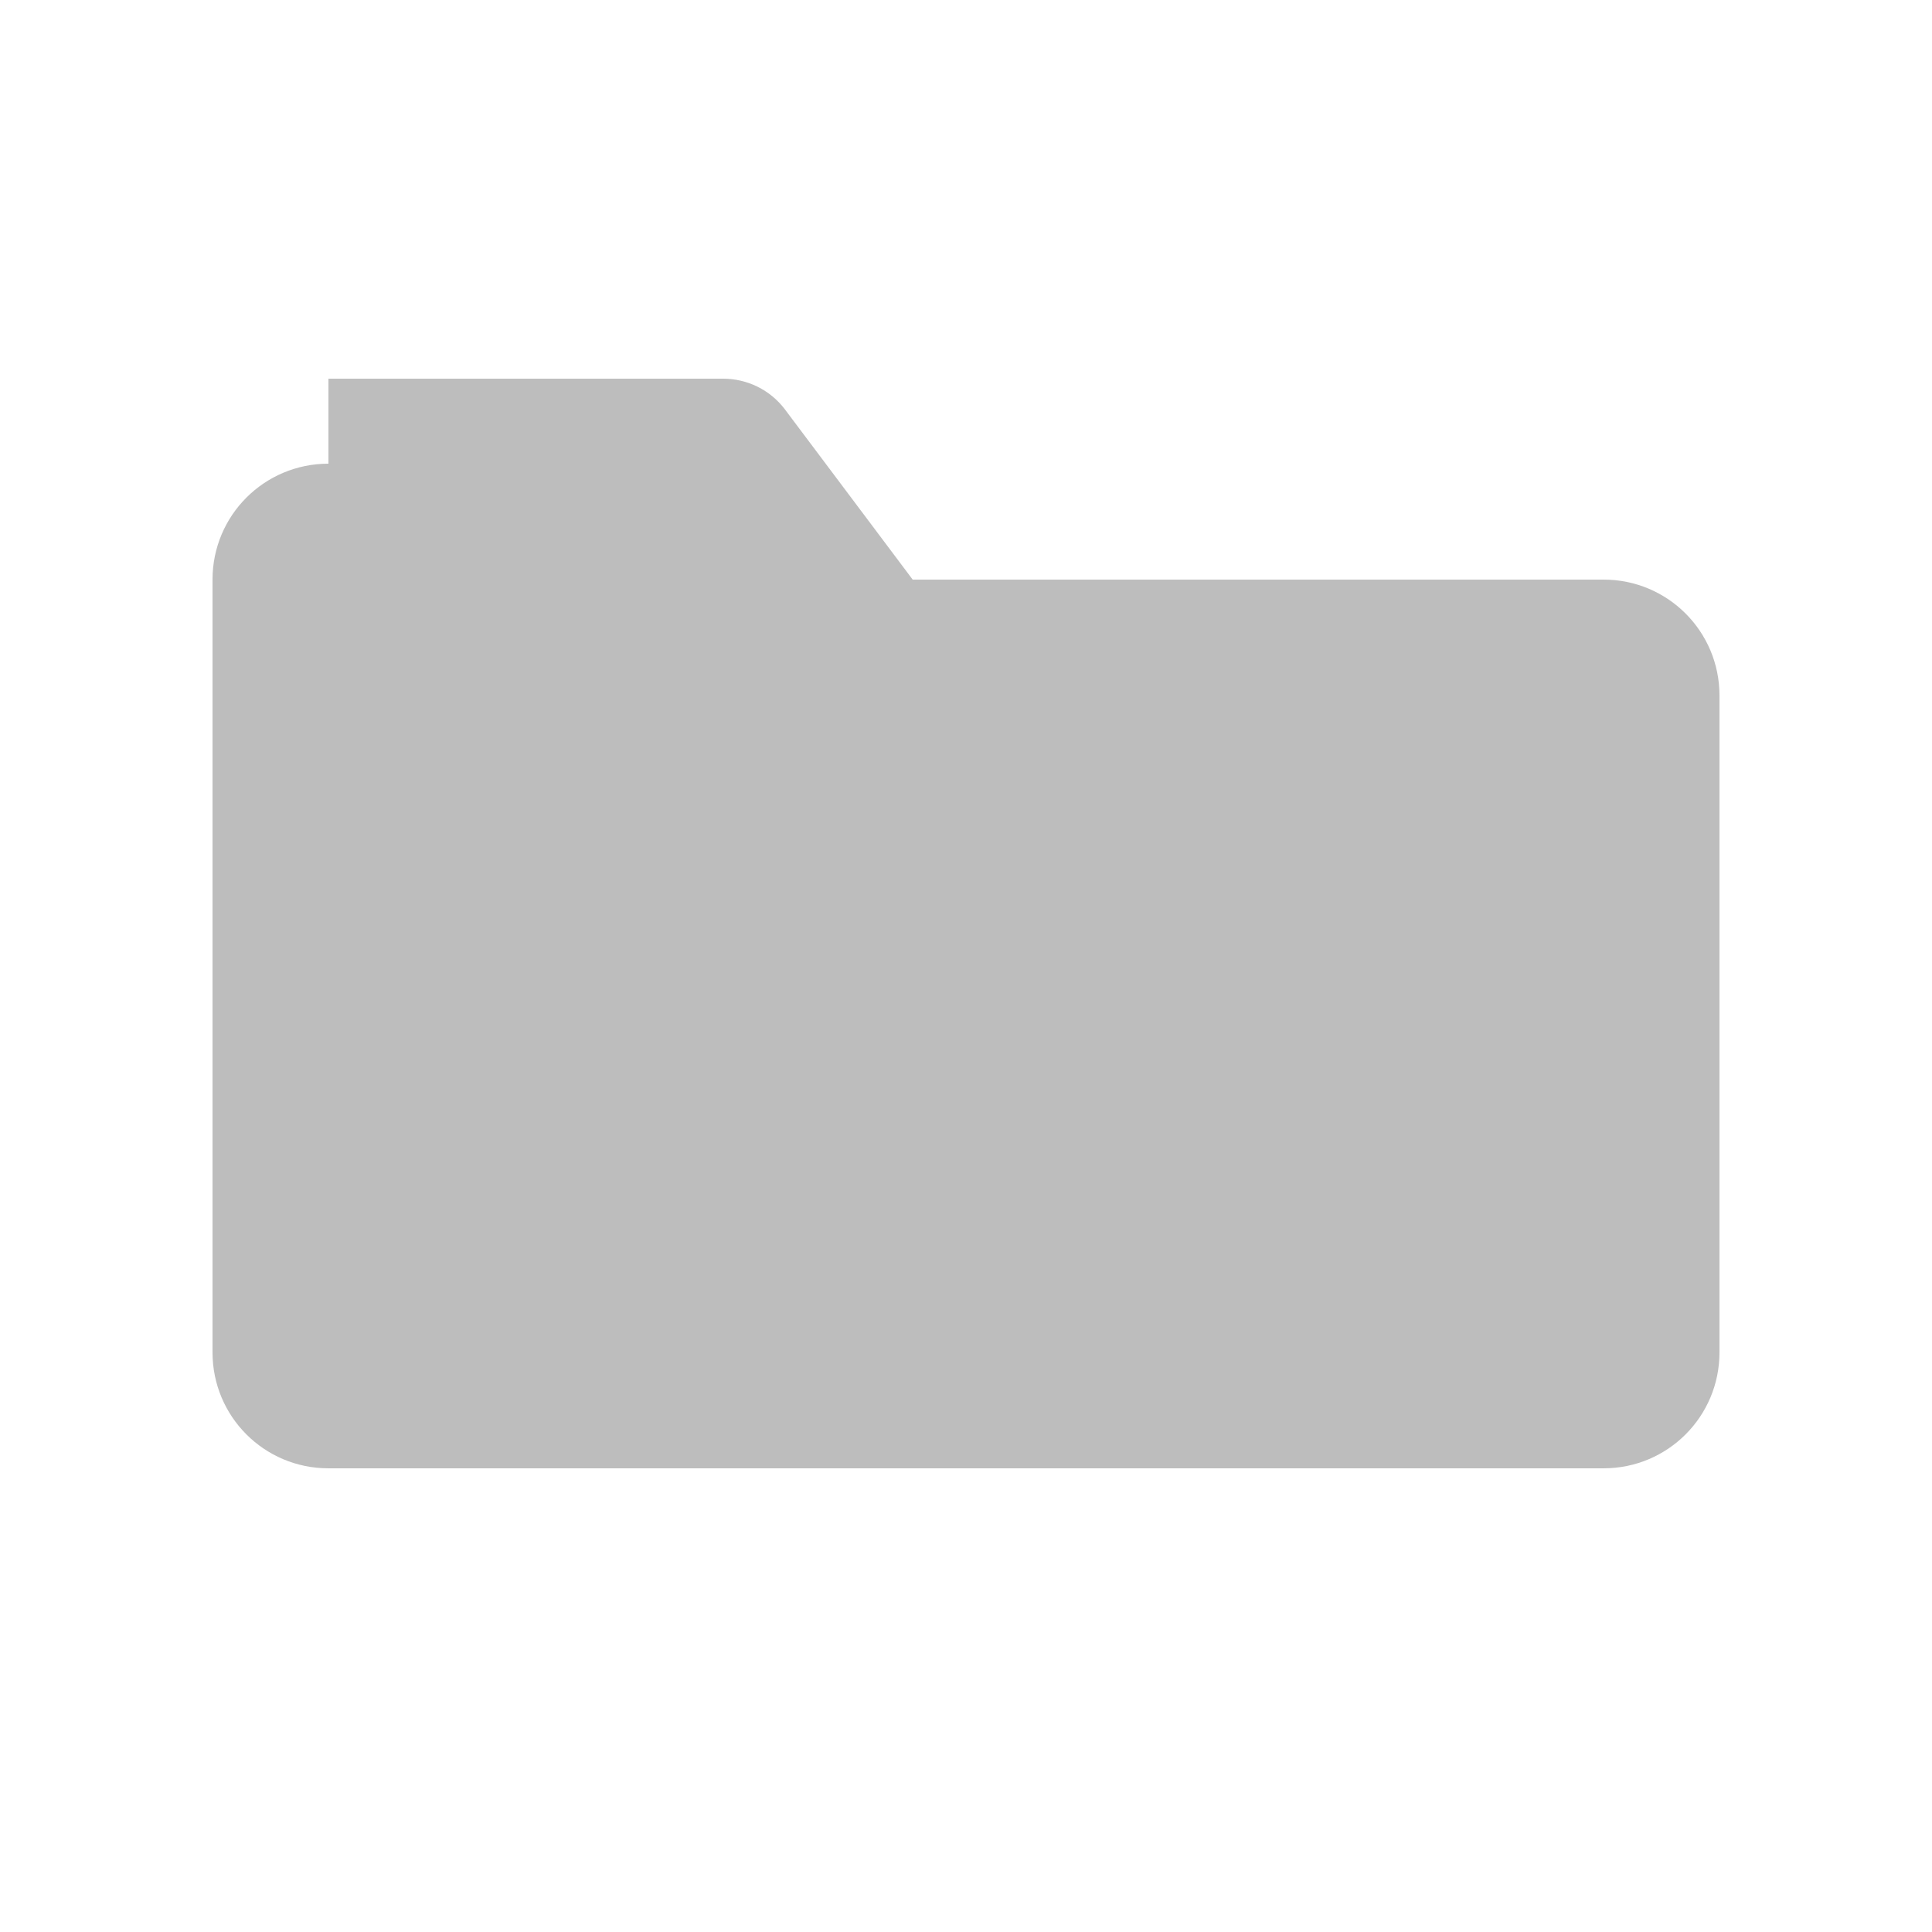
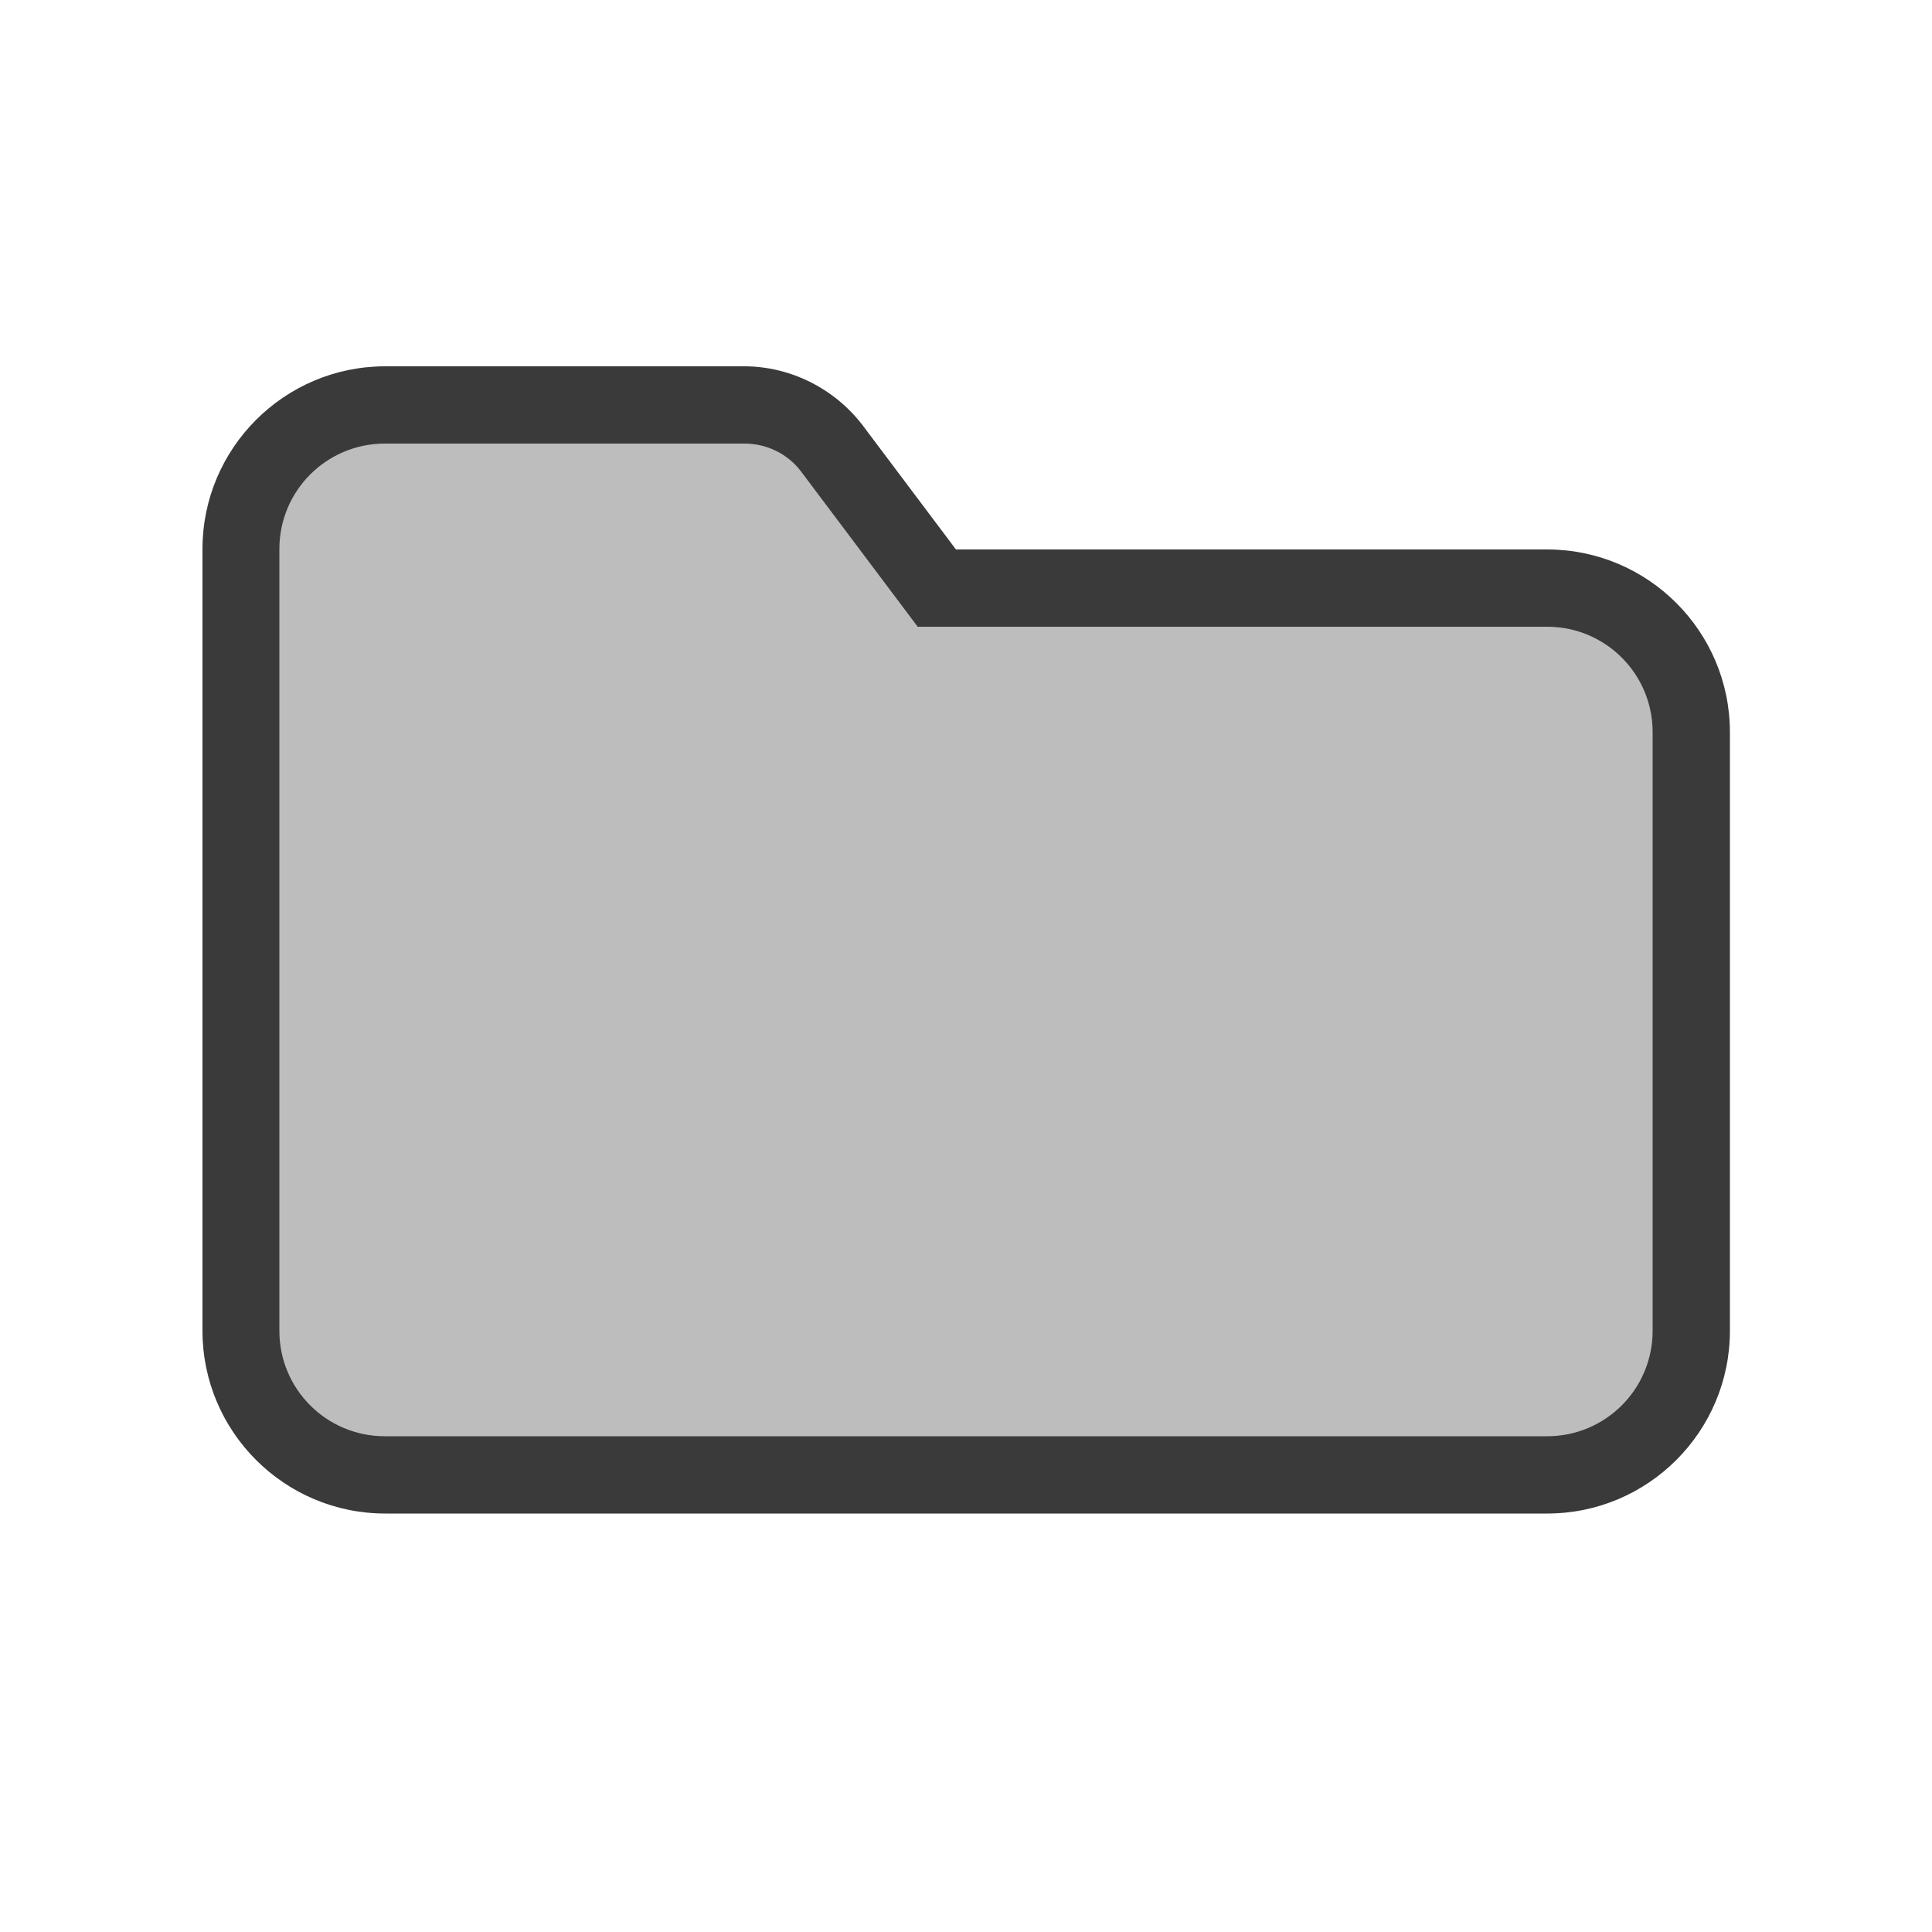
<svg xmlns="http://www.w3.org/2000/svg" id="Layer_1" version="1.1" viewBox="0 0 50 50">
  <defs>
    <style>
      .st0 {
        fill: #bdbdbd;
      }
+ 
+       .st1 {
+         fill: #3a3a3a;
+       }
    </style>
  </defs>
-   <path class="st0" d="M8.5,12c-1.66,0-3,1.34-3,3v20c0,1.66,1.34,3,3,3h33c1.66,0,3-1.34,3-3v-17c0-1.66-1.34-3-3-3h-17.88l-3.31-4.41c-.38-.5-.97-.79-1.6-.79h-10.21Z" />
+   <path class="st0" d="M9.96,38.18c-2.06,0-3.73-1.67-3.73-3.73V14.21c0-2.06,1.68-3.73,3.73-3.73h9.3c.89,0,1.72.41,2.25,1.12l2.72,3.62h15.79c2.06,0,3.73,1.67,3.73,3.73v15.49c0,2.06-1.67,3.73-3.73,3.73H9.96Z" />
+   <path class="st1" d="M19.27,11.48c.57,0,1.11.26,1.46.72l3.02,4.02h16.29c1.51,0,2.73,1.22,2.73,2.73v15.49c0,1.51-1.22,2.73-2.73,2.73H9.96c-1.51,0-2.73-1.22-2.73-2.73V14.21c0-1.51,1.22-2.73,2.73-2.73h9.3M19.27,9.48h-9.3c-2.61,0-4.73,2.12-4.73,4.73v20.23c0,2.61,2.12,4.73,4.73,4.73h30.07c2.61,0,4.73-2.12,4.73-4.73v-15.49c0-2.61-2.12-4.73-4.73-4.73h-15.3l-2.42-3.22c-.73-.95-1.87-1.52-3.06-1.52h0Z" />
</svg>
